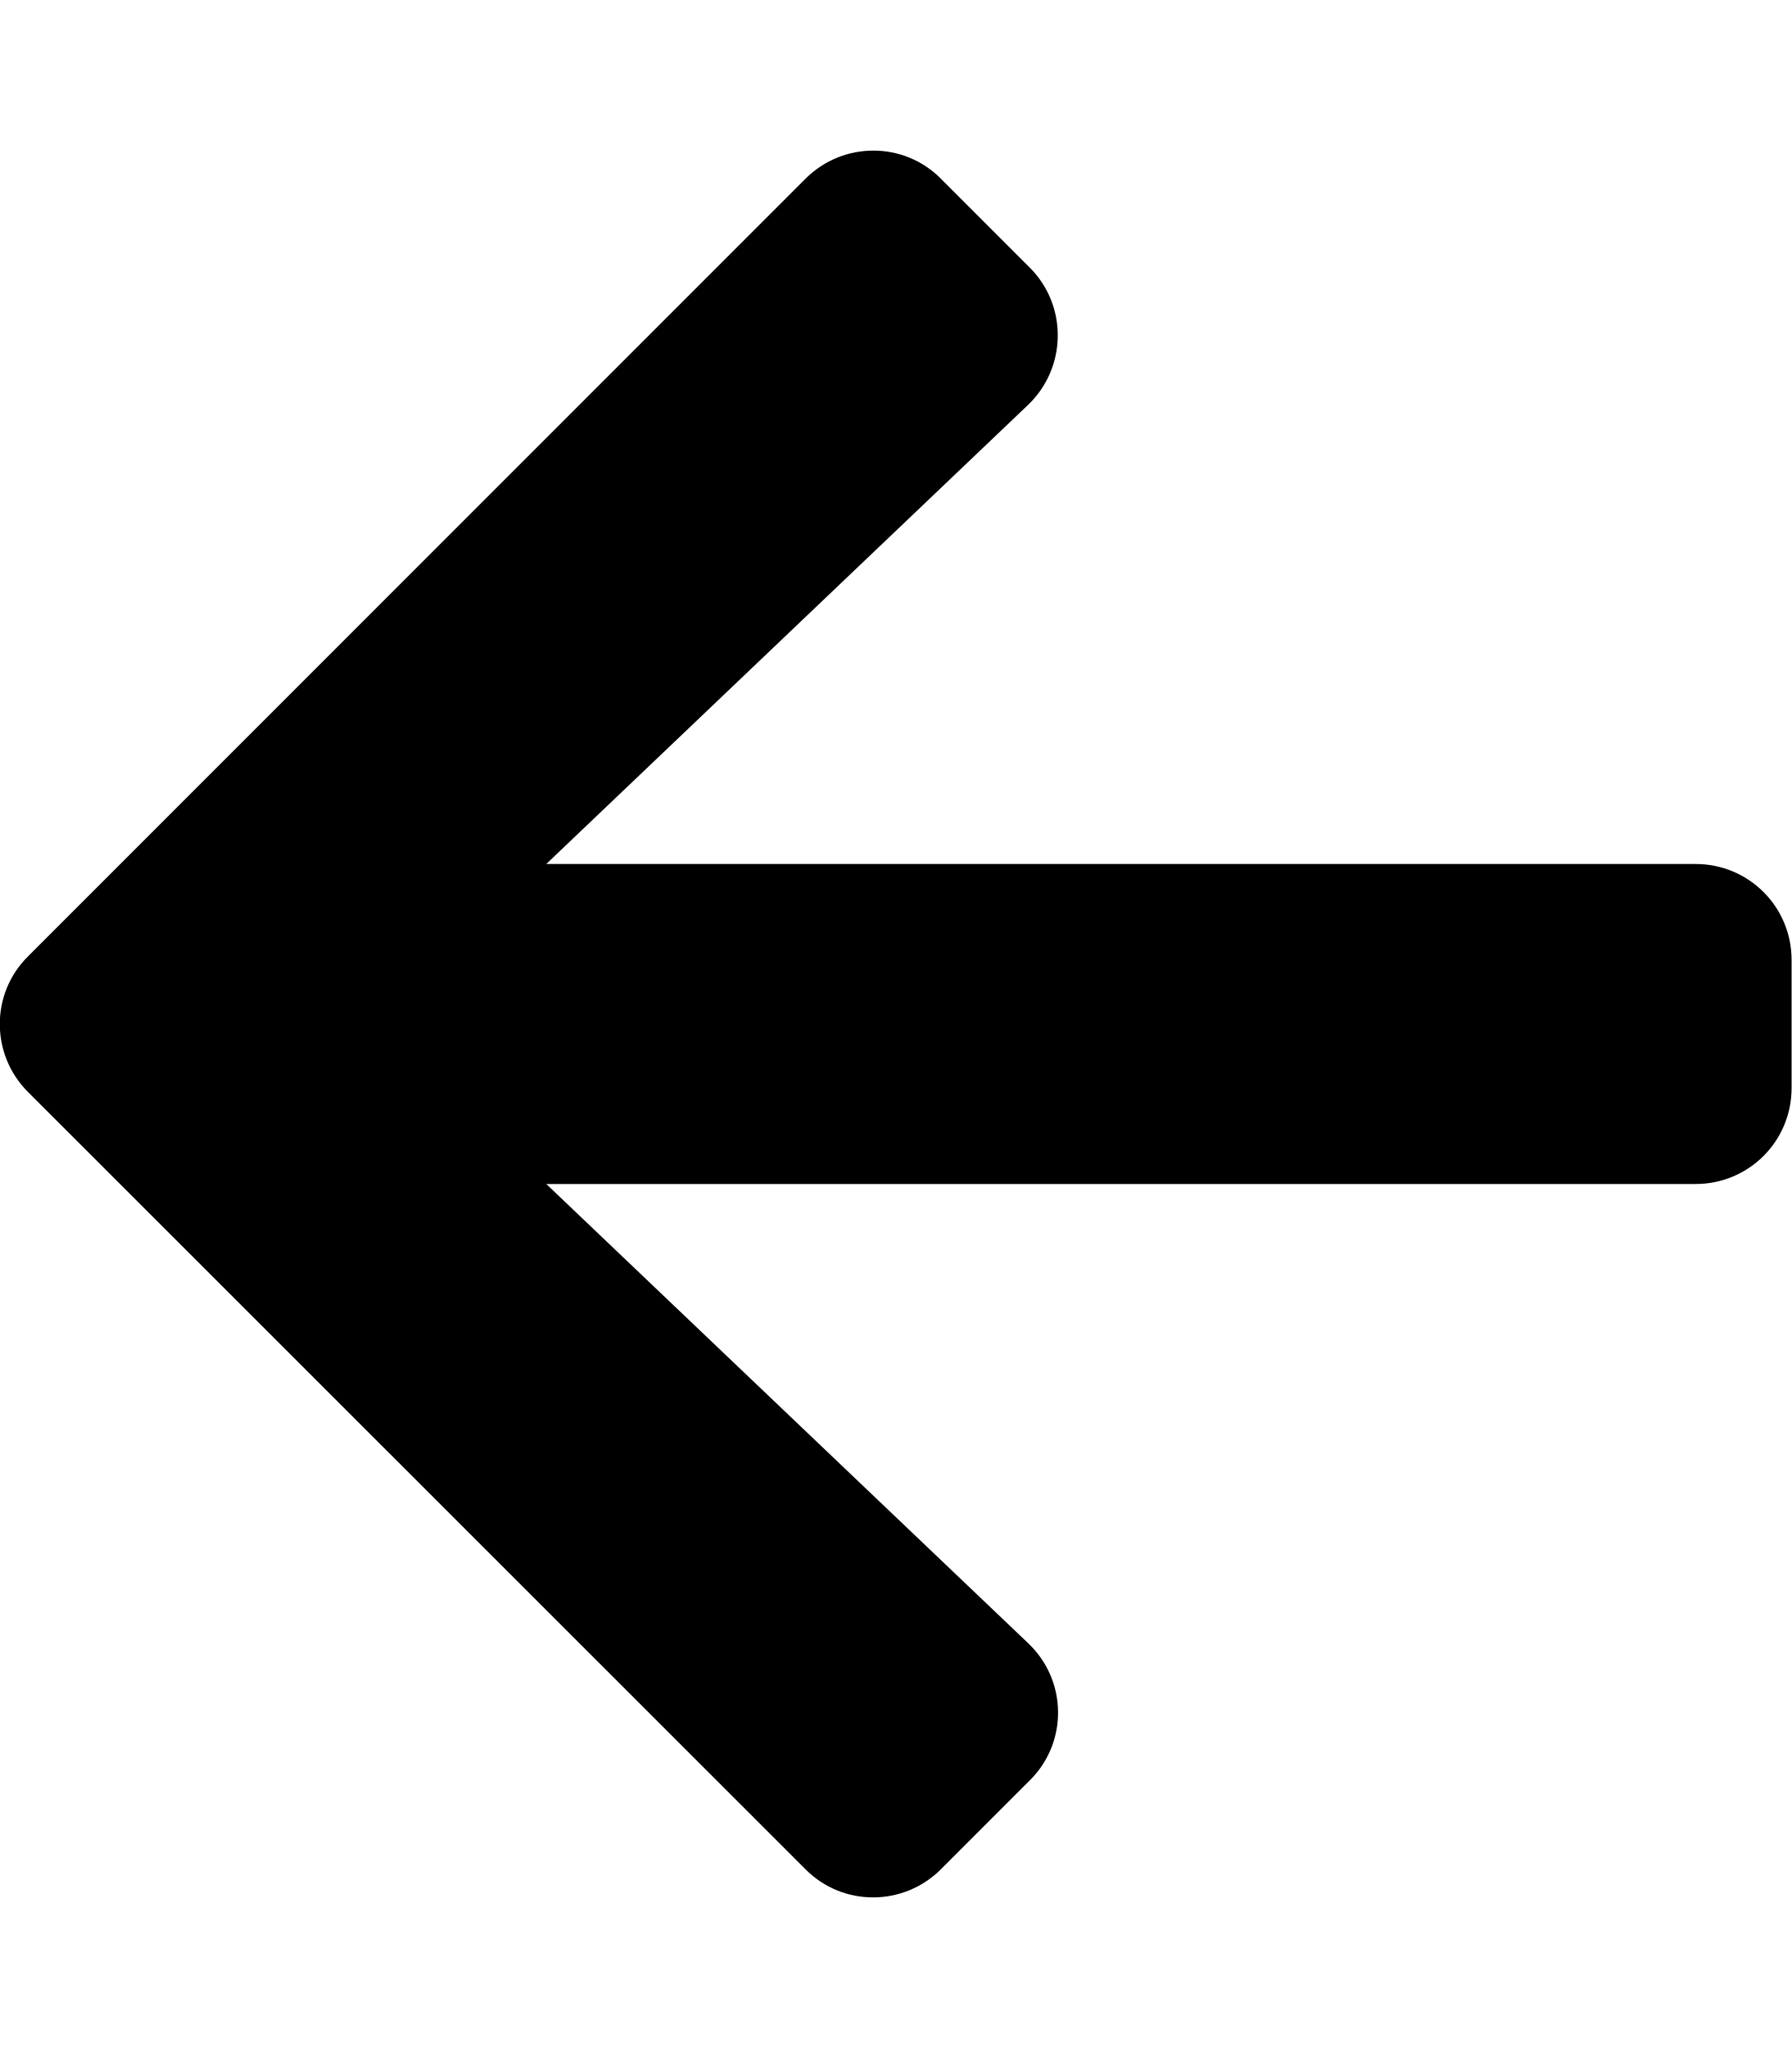
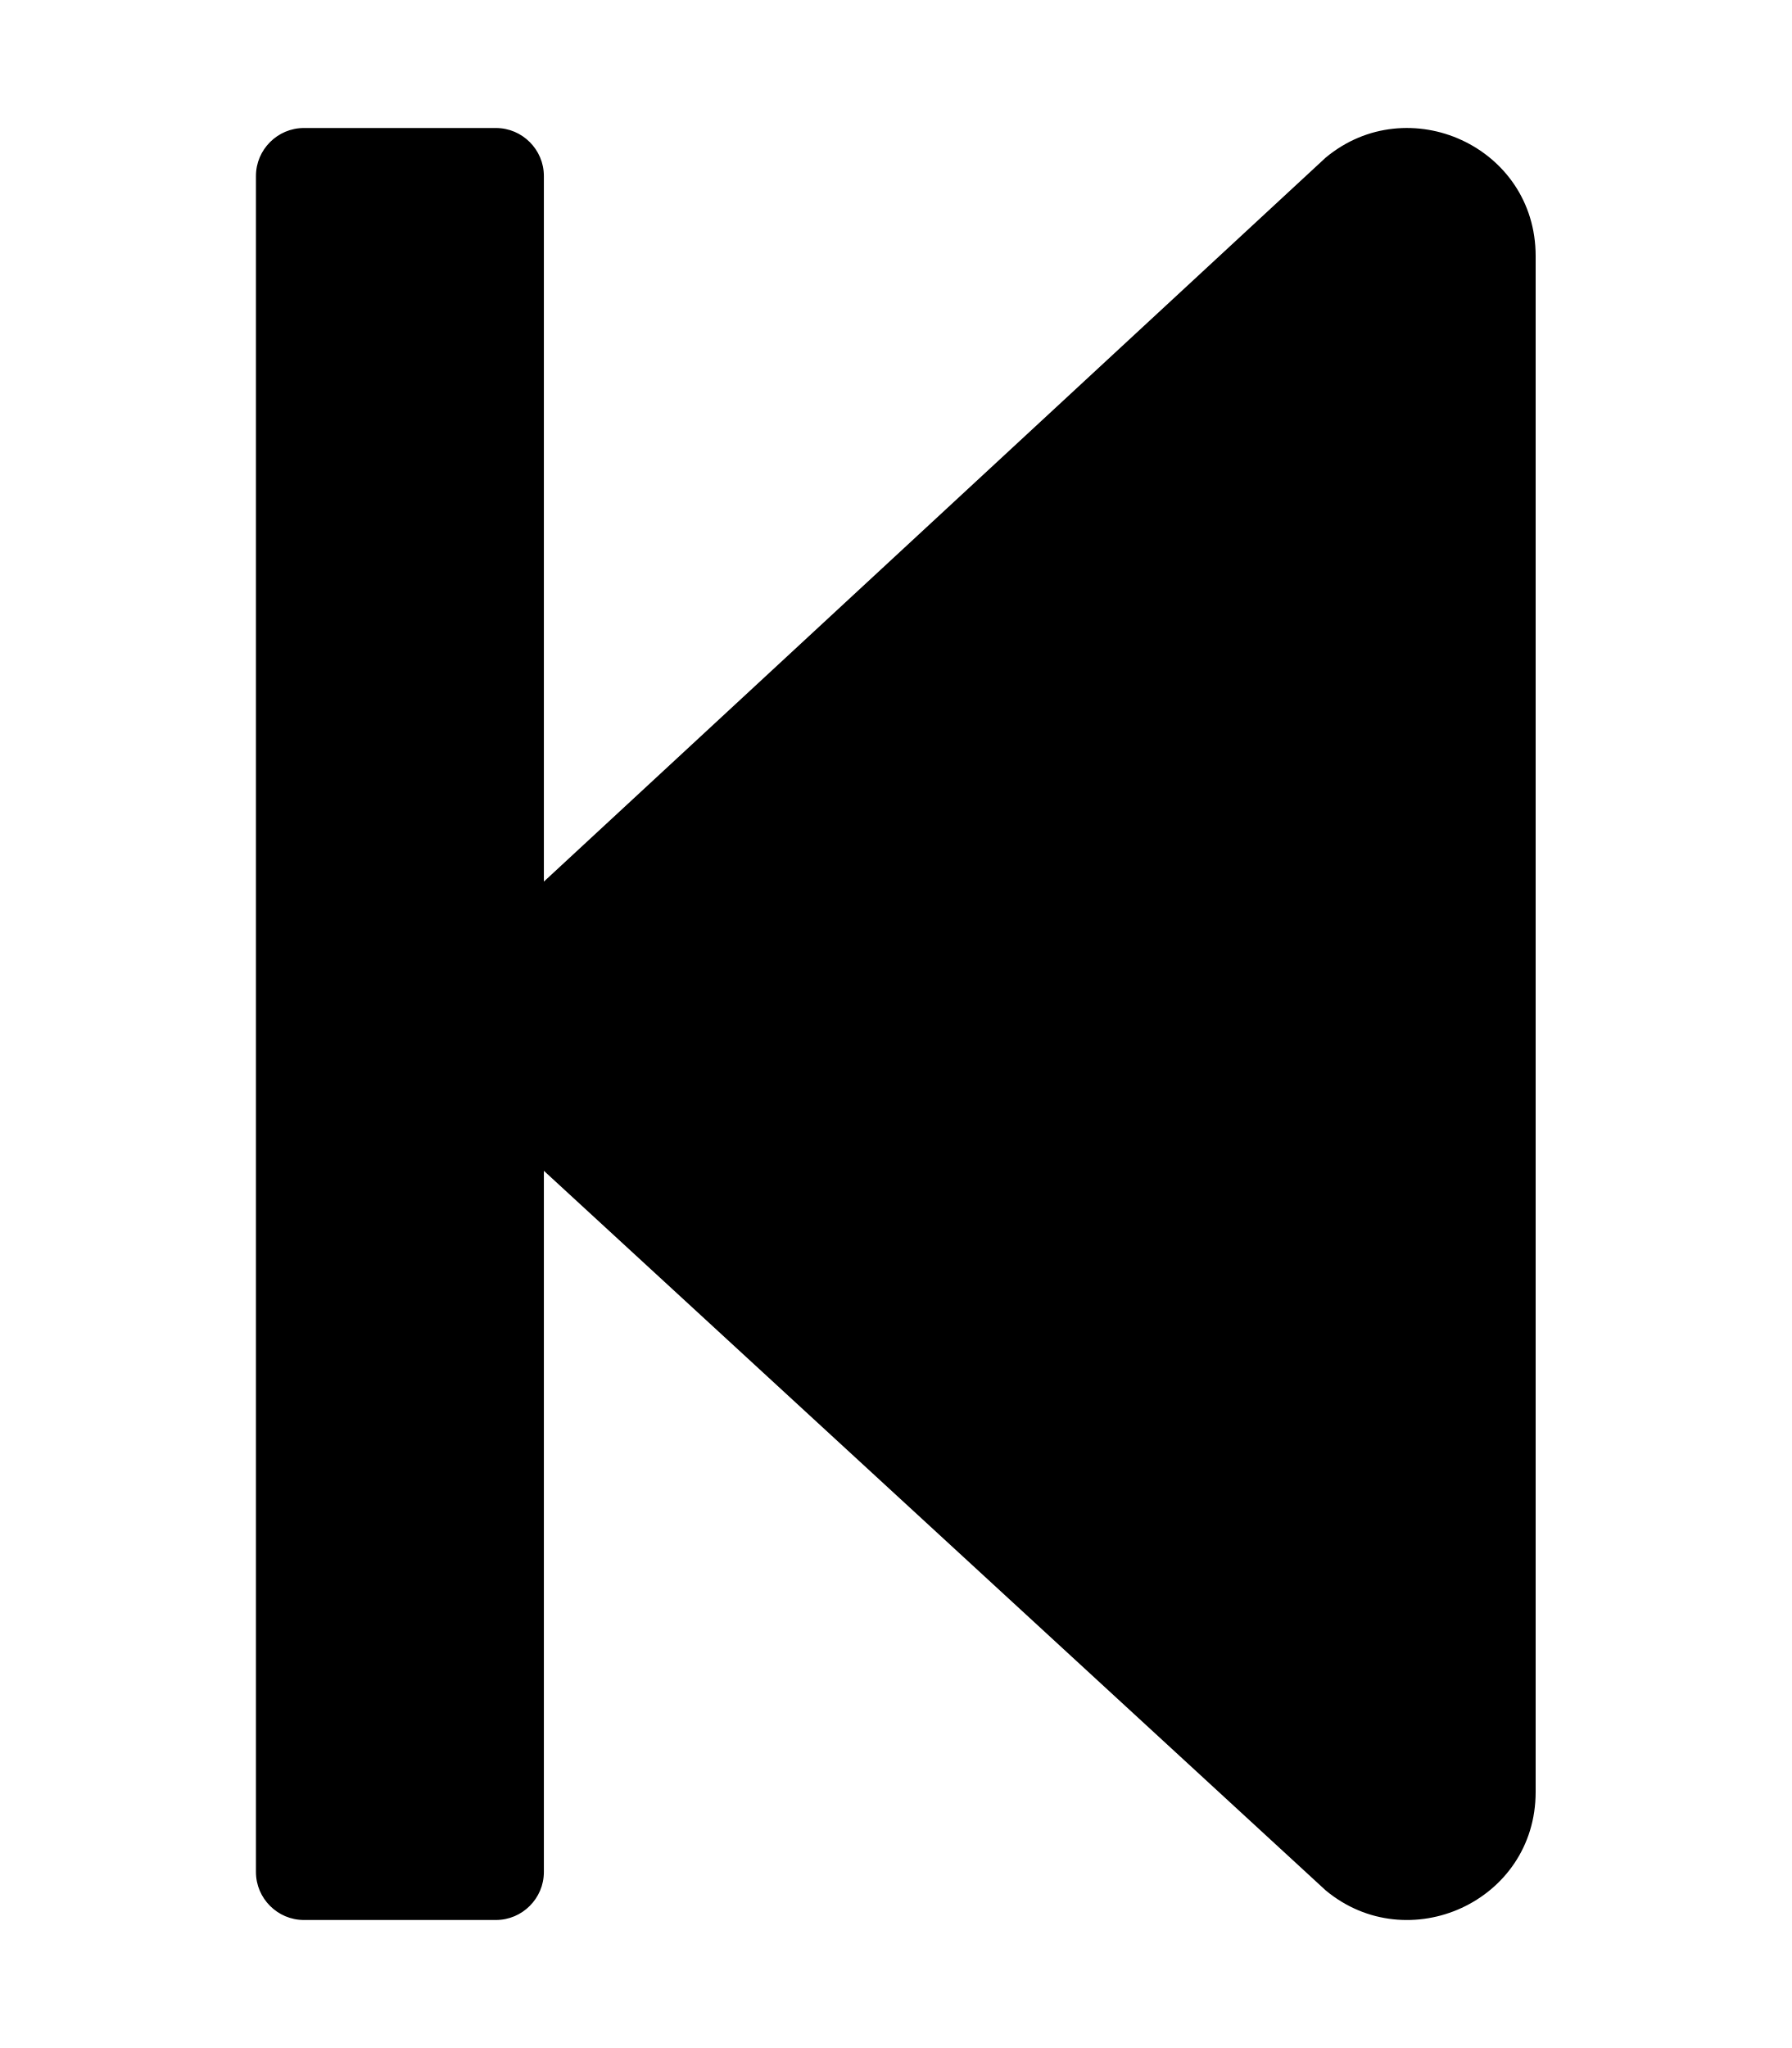
- <svg xmlns="http://www.w3.org/2000/svg" aria-hidden="true" focusable="false" data-prefix="fas" data-icon="arrow-left" class="svg-inline--fa fa-arrow-left fa-w-14" role="img" viewBox="0 0 448 512">
-   <path fill="currentColor" d="M257.5 445.1l-22.2 22.2c-9.4 9.4-24.6 9.4-33.9 0L7 273c-9.4-9.4-9.4-24.6 0-33.9L201.4 44.7c9.4-9.4 24.6-9.4 33.9 0l22.2 22.2c9.5 9.5 9.3 25-.4 34.3L136.6 216H424c13.3 0 24 10.7 24 24v32c0 13.3-10.7 24-24 24H136.6l120.5 114.8c9.8 9.3 10 24.8.4 34.3z" />
+ <svg xmlns="http://www.w3.org/2000/svg" aria-hidden="true" focusable="false" data-prefix="fas" data-icon="step-backward" class="svg-inline--fa fa-step-backward fa-w-14" role="img" viewBox="0 0 448 512">
+   <path fill="currentColor" d="M64 468V44c0-6.6 5.4-12 12-12h48c6.6 0 12 5.4 12 12v176.4l195.5-181C352.1 22.3 384 36.6 384 64v384c0 27.4-31.9 41.7-52.5 24.6L136 292.7V468c0 6.6-5.4 12-12 12H76c-6.6 0-12-5.4-12-12z" />
</svg>
